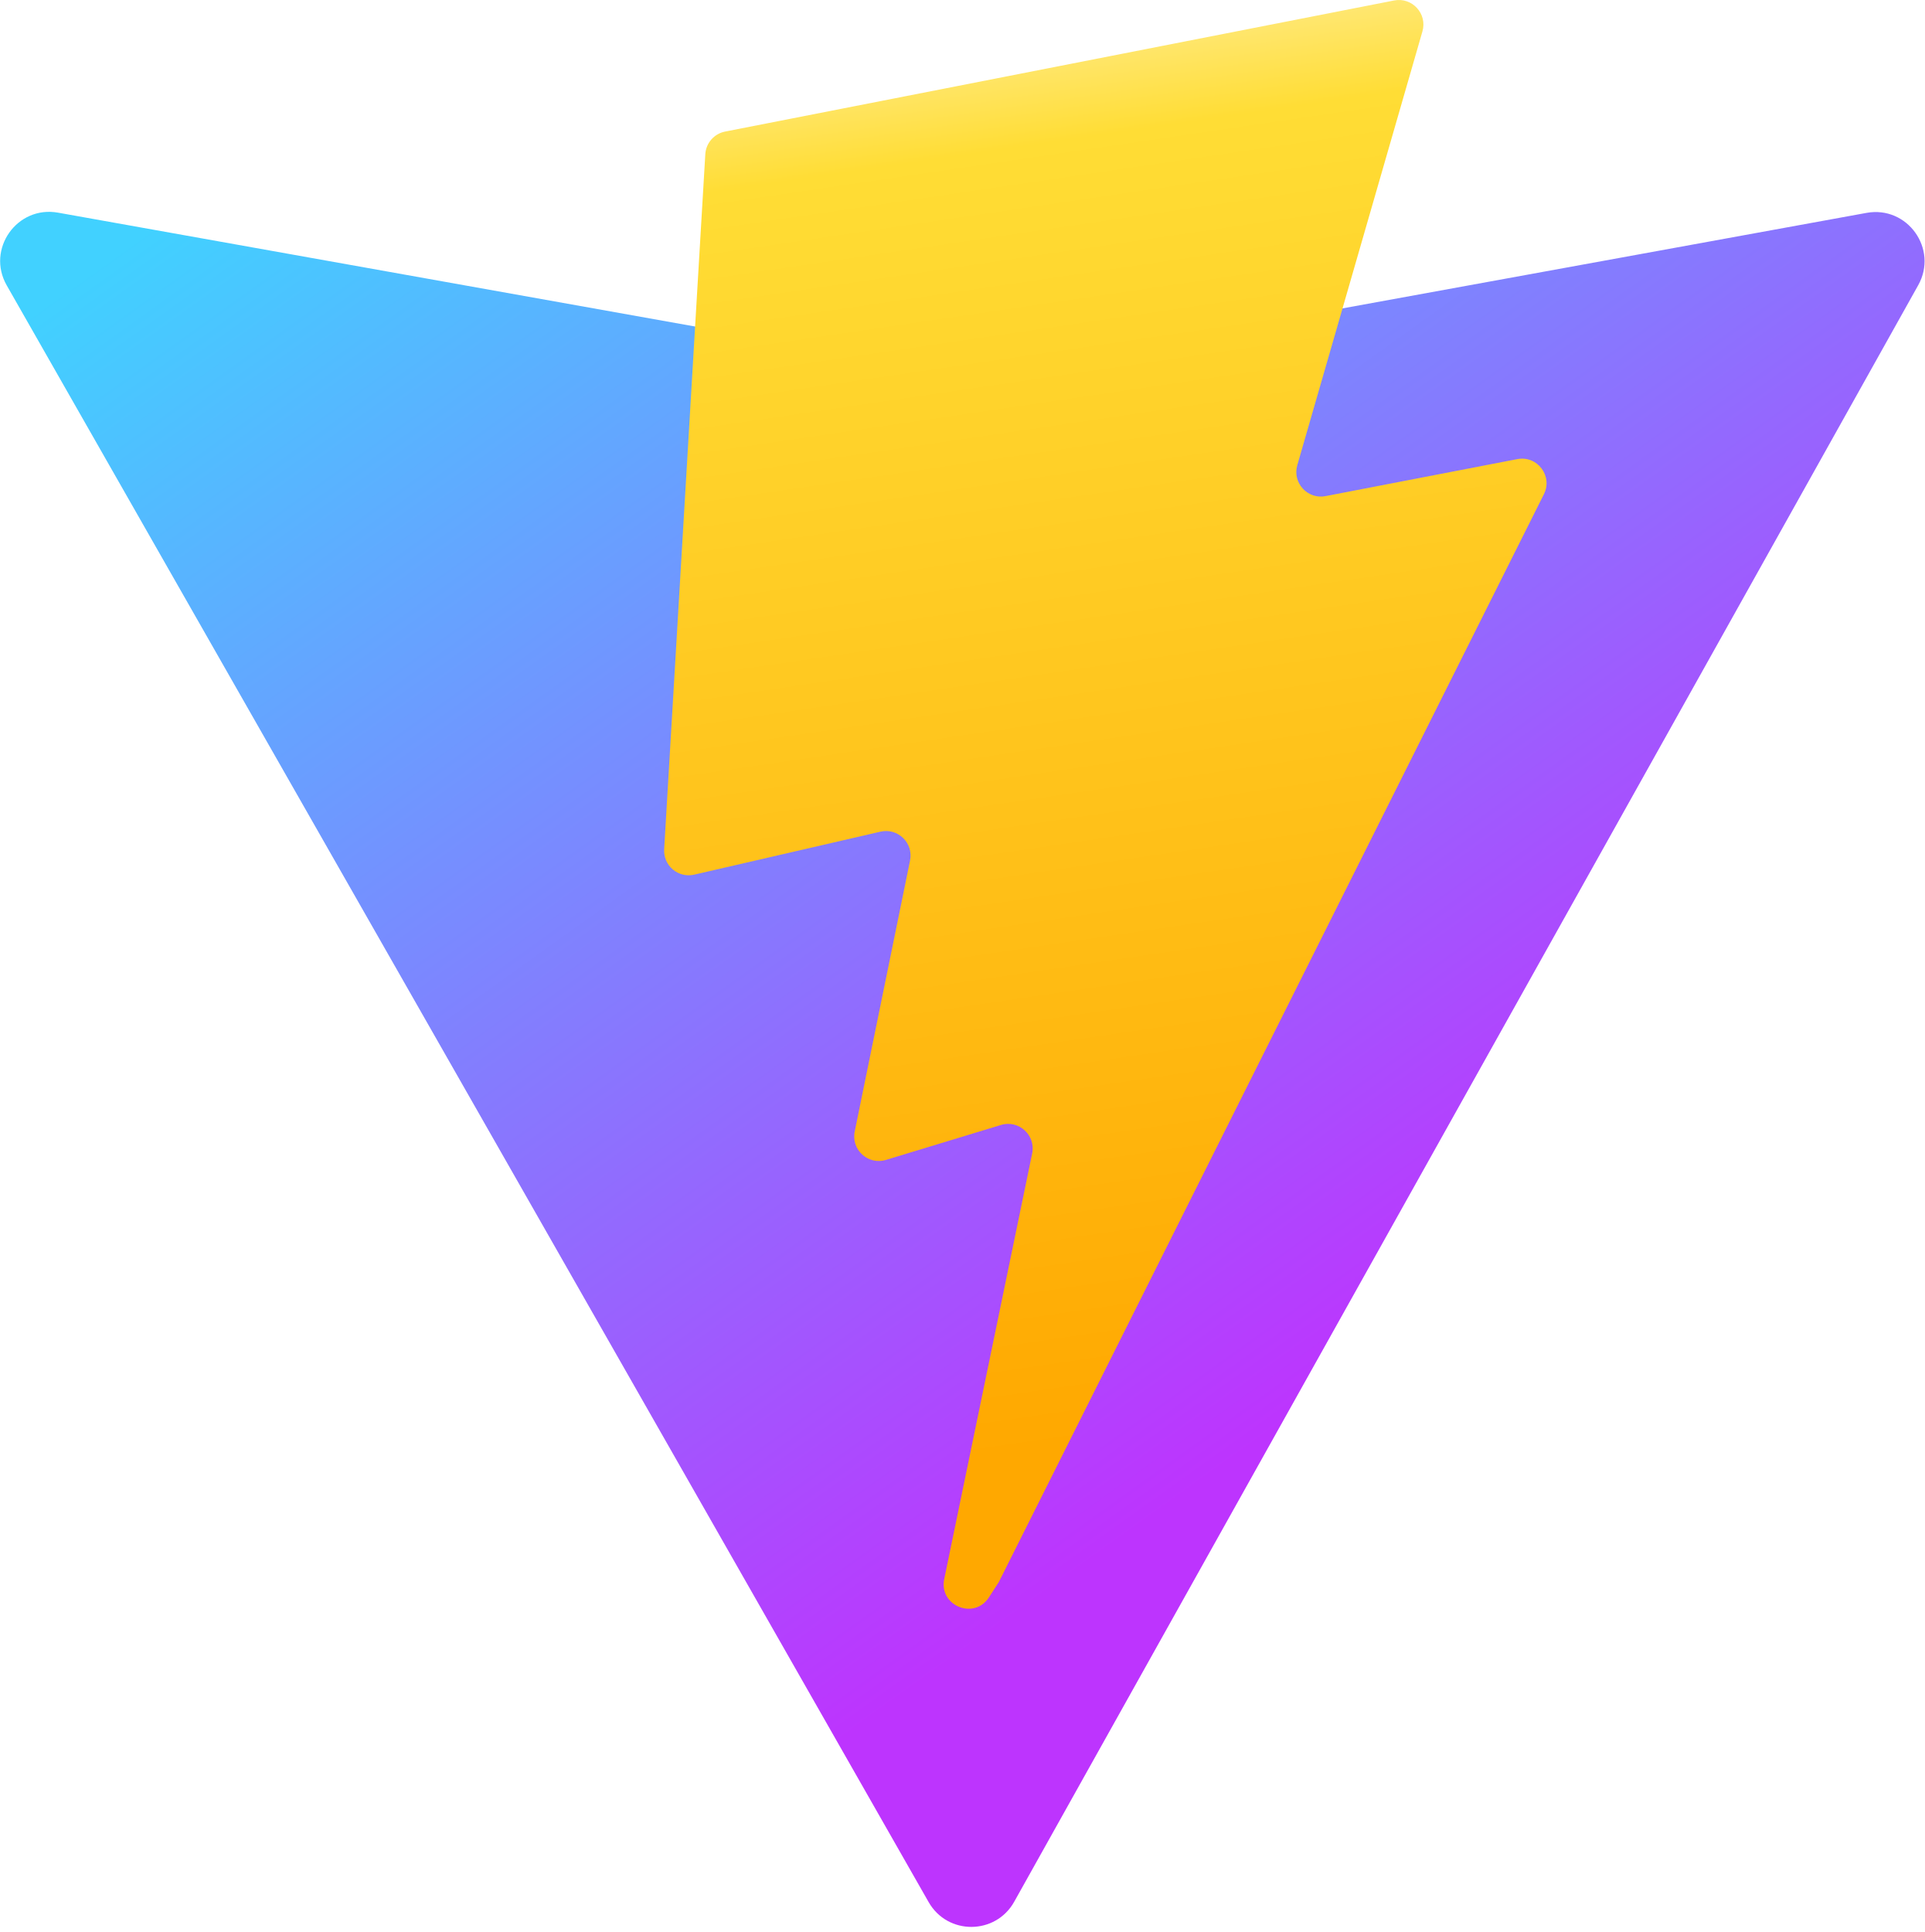
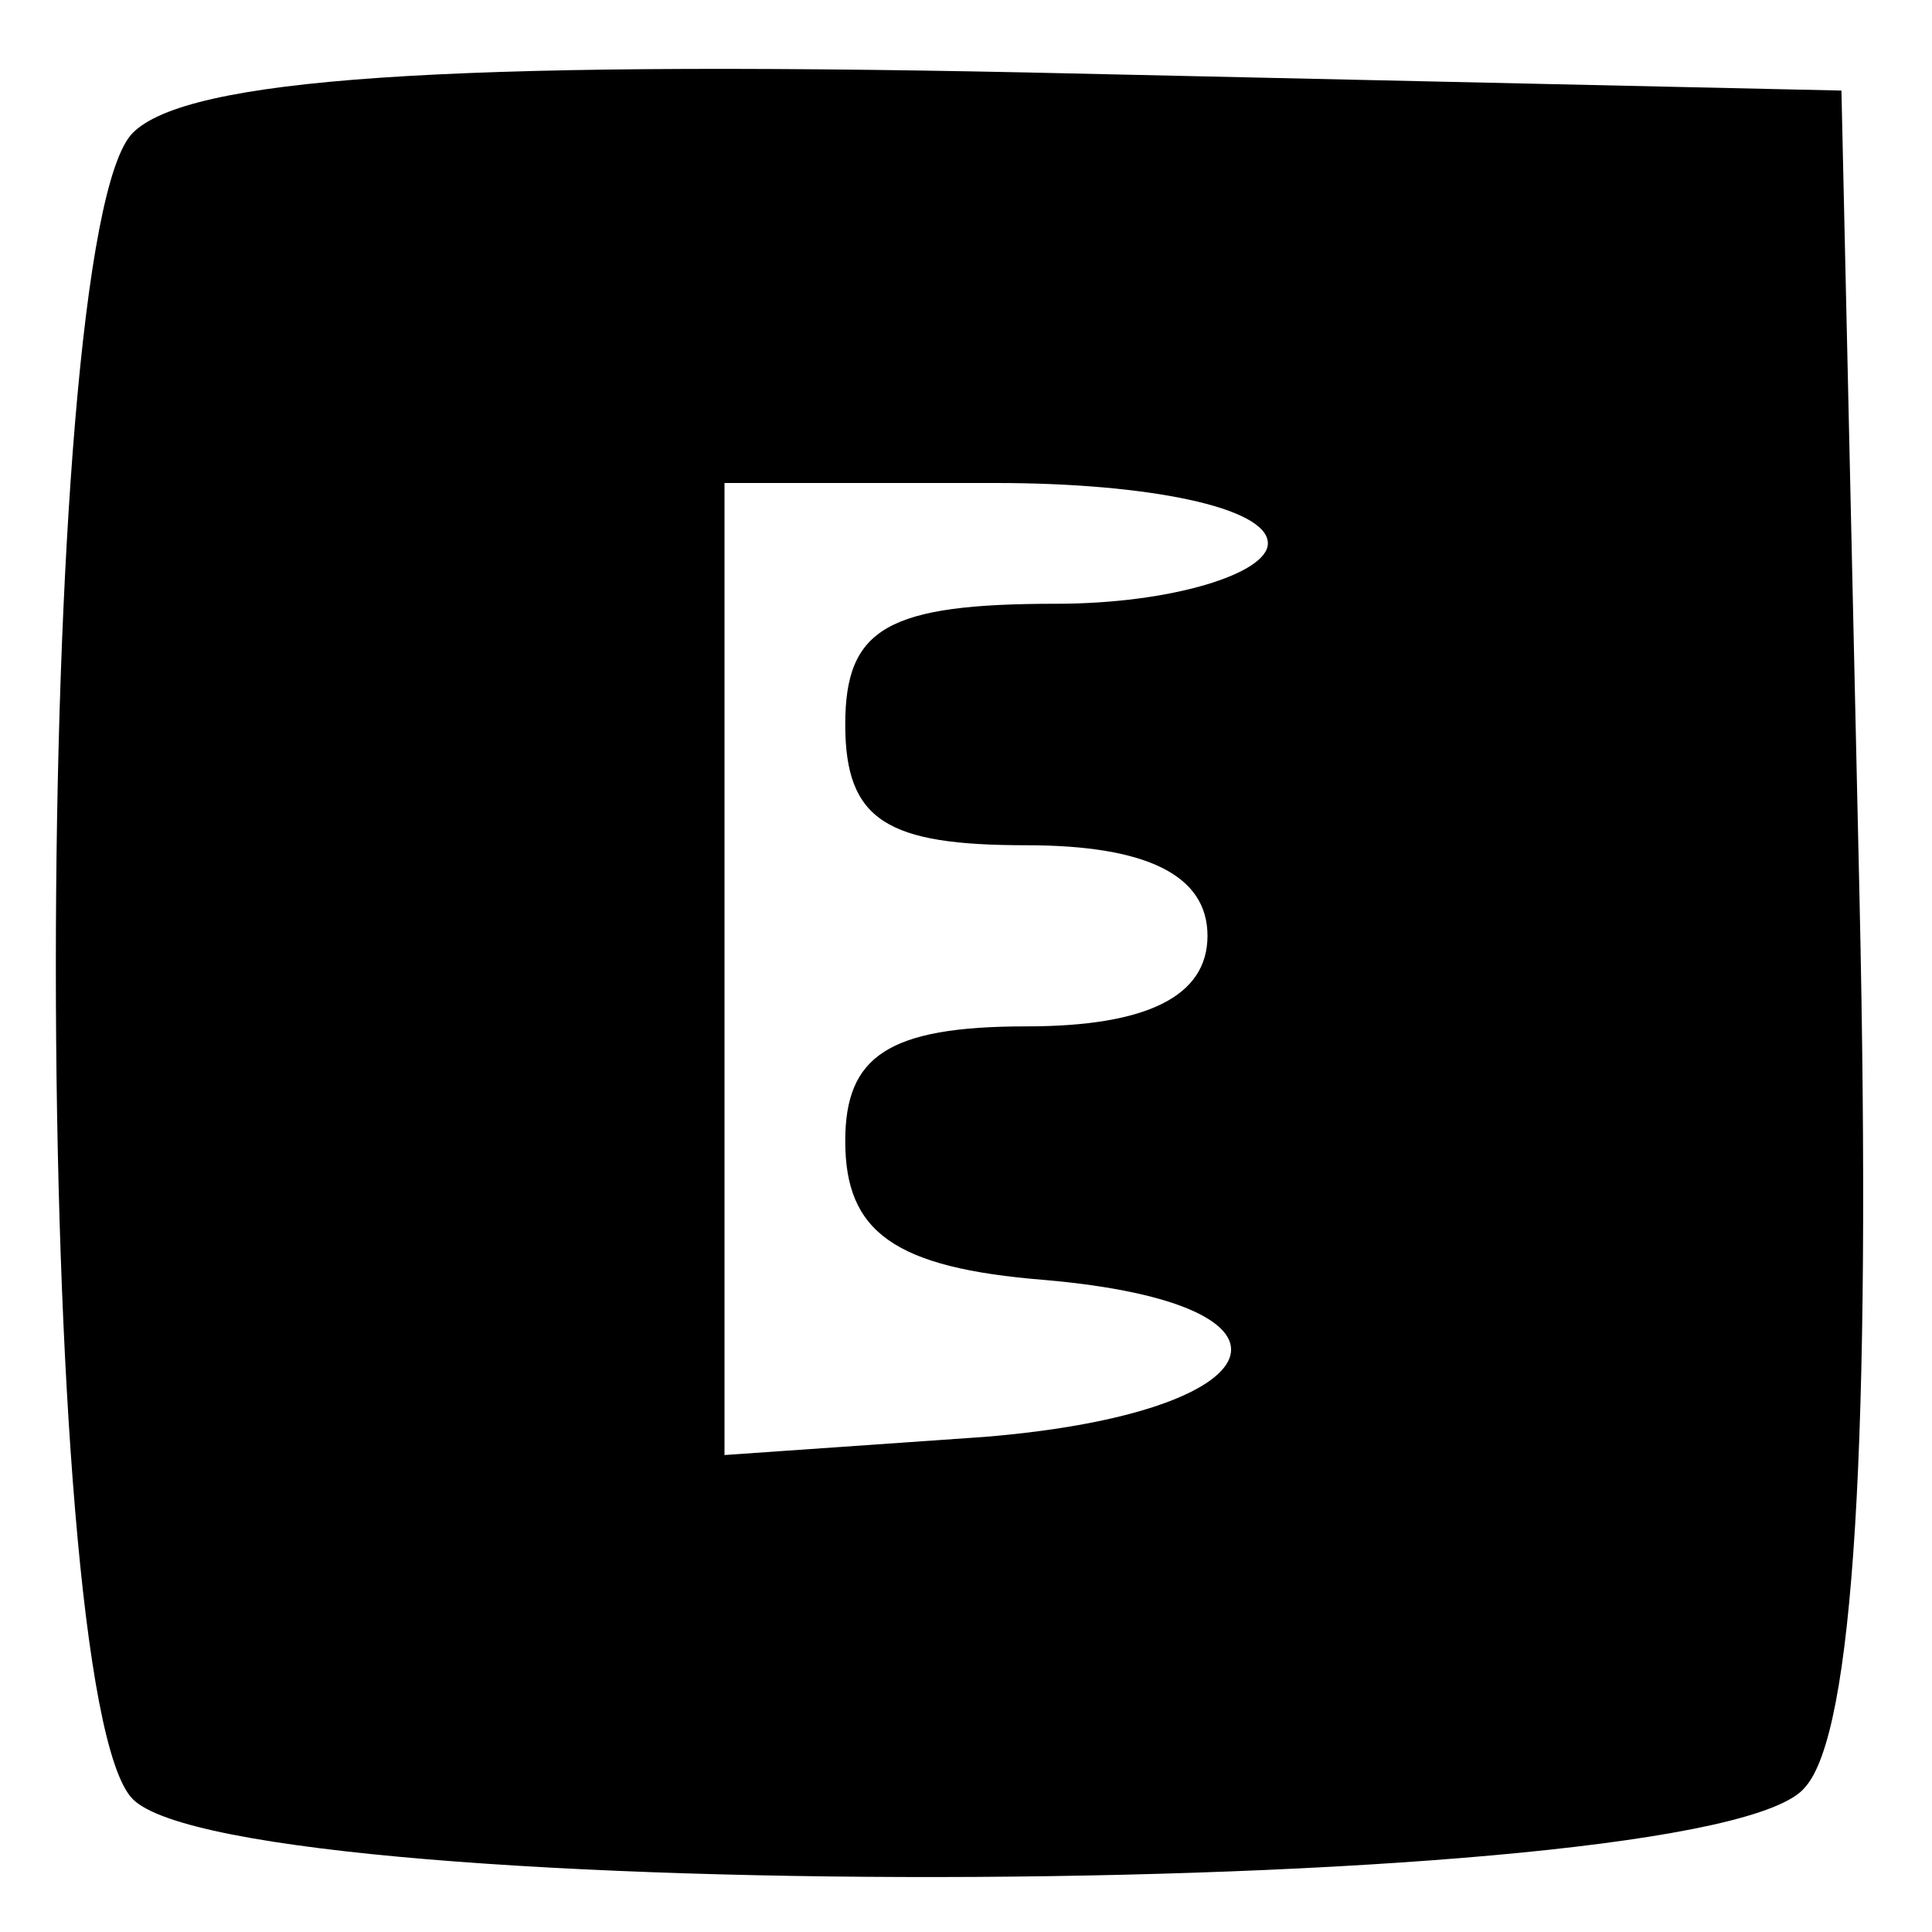
- <svg xmlns="http://www.w3.org/2000/svg" aria-hidden="true" role="img" class="iconify iconify--logos" width="31.88" height="32" preserveAspectRatio="xMidYMid meet" viewBox="0 0 256 257">
-   <defs>
-     <linearGradient id="IconifyId1813088fe1fbc01fb466" x1="-.828%" x2="57.636%" y1="7.652%" y2="78.411%">
-       <stop offset="0%" stop-color="#41D1FF" />
-       <stop offset="100%" stop-color="#BD34FE" />
-     </linearGradient>
-     <linearGradient id="IconifyId1813088fe1fbc01fb467" x1="43.376%" x2="50.316%" y1="2.242%" y2="89.03%">
-       <stop offset="0%" stop-color="#FFEA83" />
-       <stop offset="8.333%" stop-color="#FFDD35" />
-       <stop offset="100%" stop-color="#FFA800" />
-     </linearGradient>
-   </defs>
-   <path fill="url(#IconifyId1813088fe1fbc01fb466)" d="M255.153 37.938L134.897 252.976c-2.483 4.44-8.862 4.466-11.382.048L.875 37.958c-2.746-4.814 1.371-10.646 6.827-9.67l120.385 21.517a6.537 6.537 0 0 0 2.322-.004l117.867-21.483c5.438-.991 9.574 4.796 6.877 9.62Z" />
-   <path fill="url(#IconifyId1813088fe1fbc01fb467)" d="M185.432.063L96.44 17.501a3.268 3.268 0 0 0-2.634 3.014l-5.474 92.456a3.268 3.268 0 0 0 3.997 3.378l24.777-5.718c2.318-.535 4.413 1.507 3.936 3.838l-7.361 36.047c-.495 2.426 1.782 4.5 4.151 3.78l15.304-4.649c2.372-.72 4.652 1.36 4.15 3.788l-11.698 56.621c-.732 3.542 3.979 5.473 5.943 2.437l1.313-2.028l72.516-144.72c1.215-2.423-.88-5.186-3.54-4.672l-25.505 4.922c-2.396.462-4.435-1.77-3.759-4.114l16.646-57.705c.677-2.35-1.37-4.583-3.769-4.113Z" />
+ <svg xmlns="http://www.w3.org/2000/svg" version="1.0" width="32pt" height="32pt" viewBox="0 0 32 32" preserveAspectRatio="xMidYMid meet">
+   <g transform="translate(0,32) scale(0.1,-0.1)" fill="#000000" stroke="none">
+     <path d="M22 298 c-17 -17 -17 -259 0 -276 18 -18 262 -17 277 2 8 9 11 57 9 147 l-3 134 -135 3 c-97 2 -139 -1 -148 -10z m188 -68 c0 -5 -16 -10 -35 -10 -28 0 -35 -4 -35 -20 0 -16 7 -20 30 -20 20 0 30 -5 30 -15 0 -10 -10 -15 -30 -15 -23 0 -30 -5 -30 -19 0 -15 8 -21 33 -23 46 -4 39 -22 -10 -26 l-43 -3 0 80 0 81 45 0 c25 0 45 -4 45 -10z" />
+   </g>
</svg>
